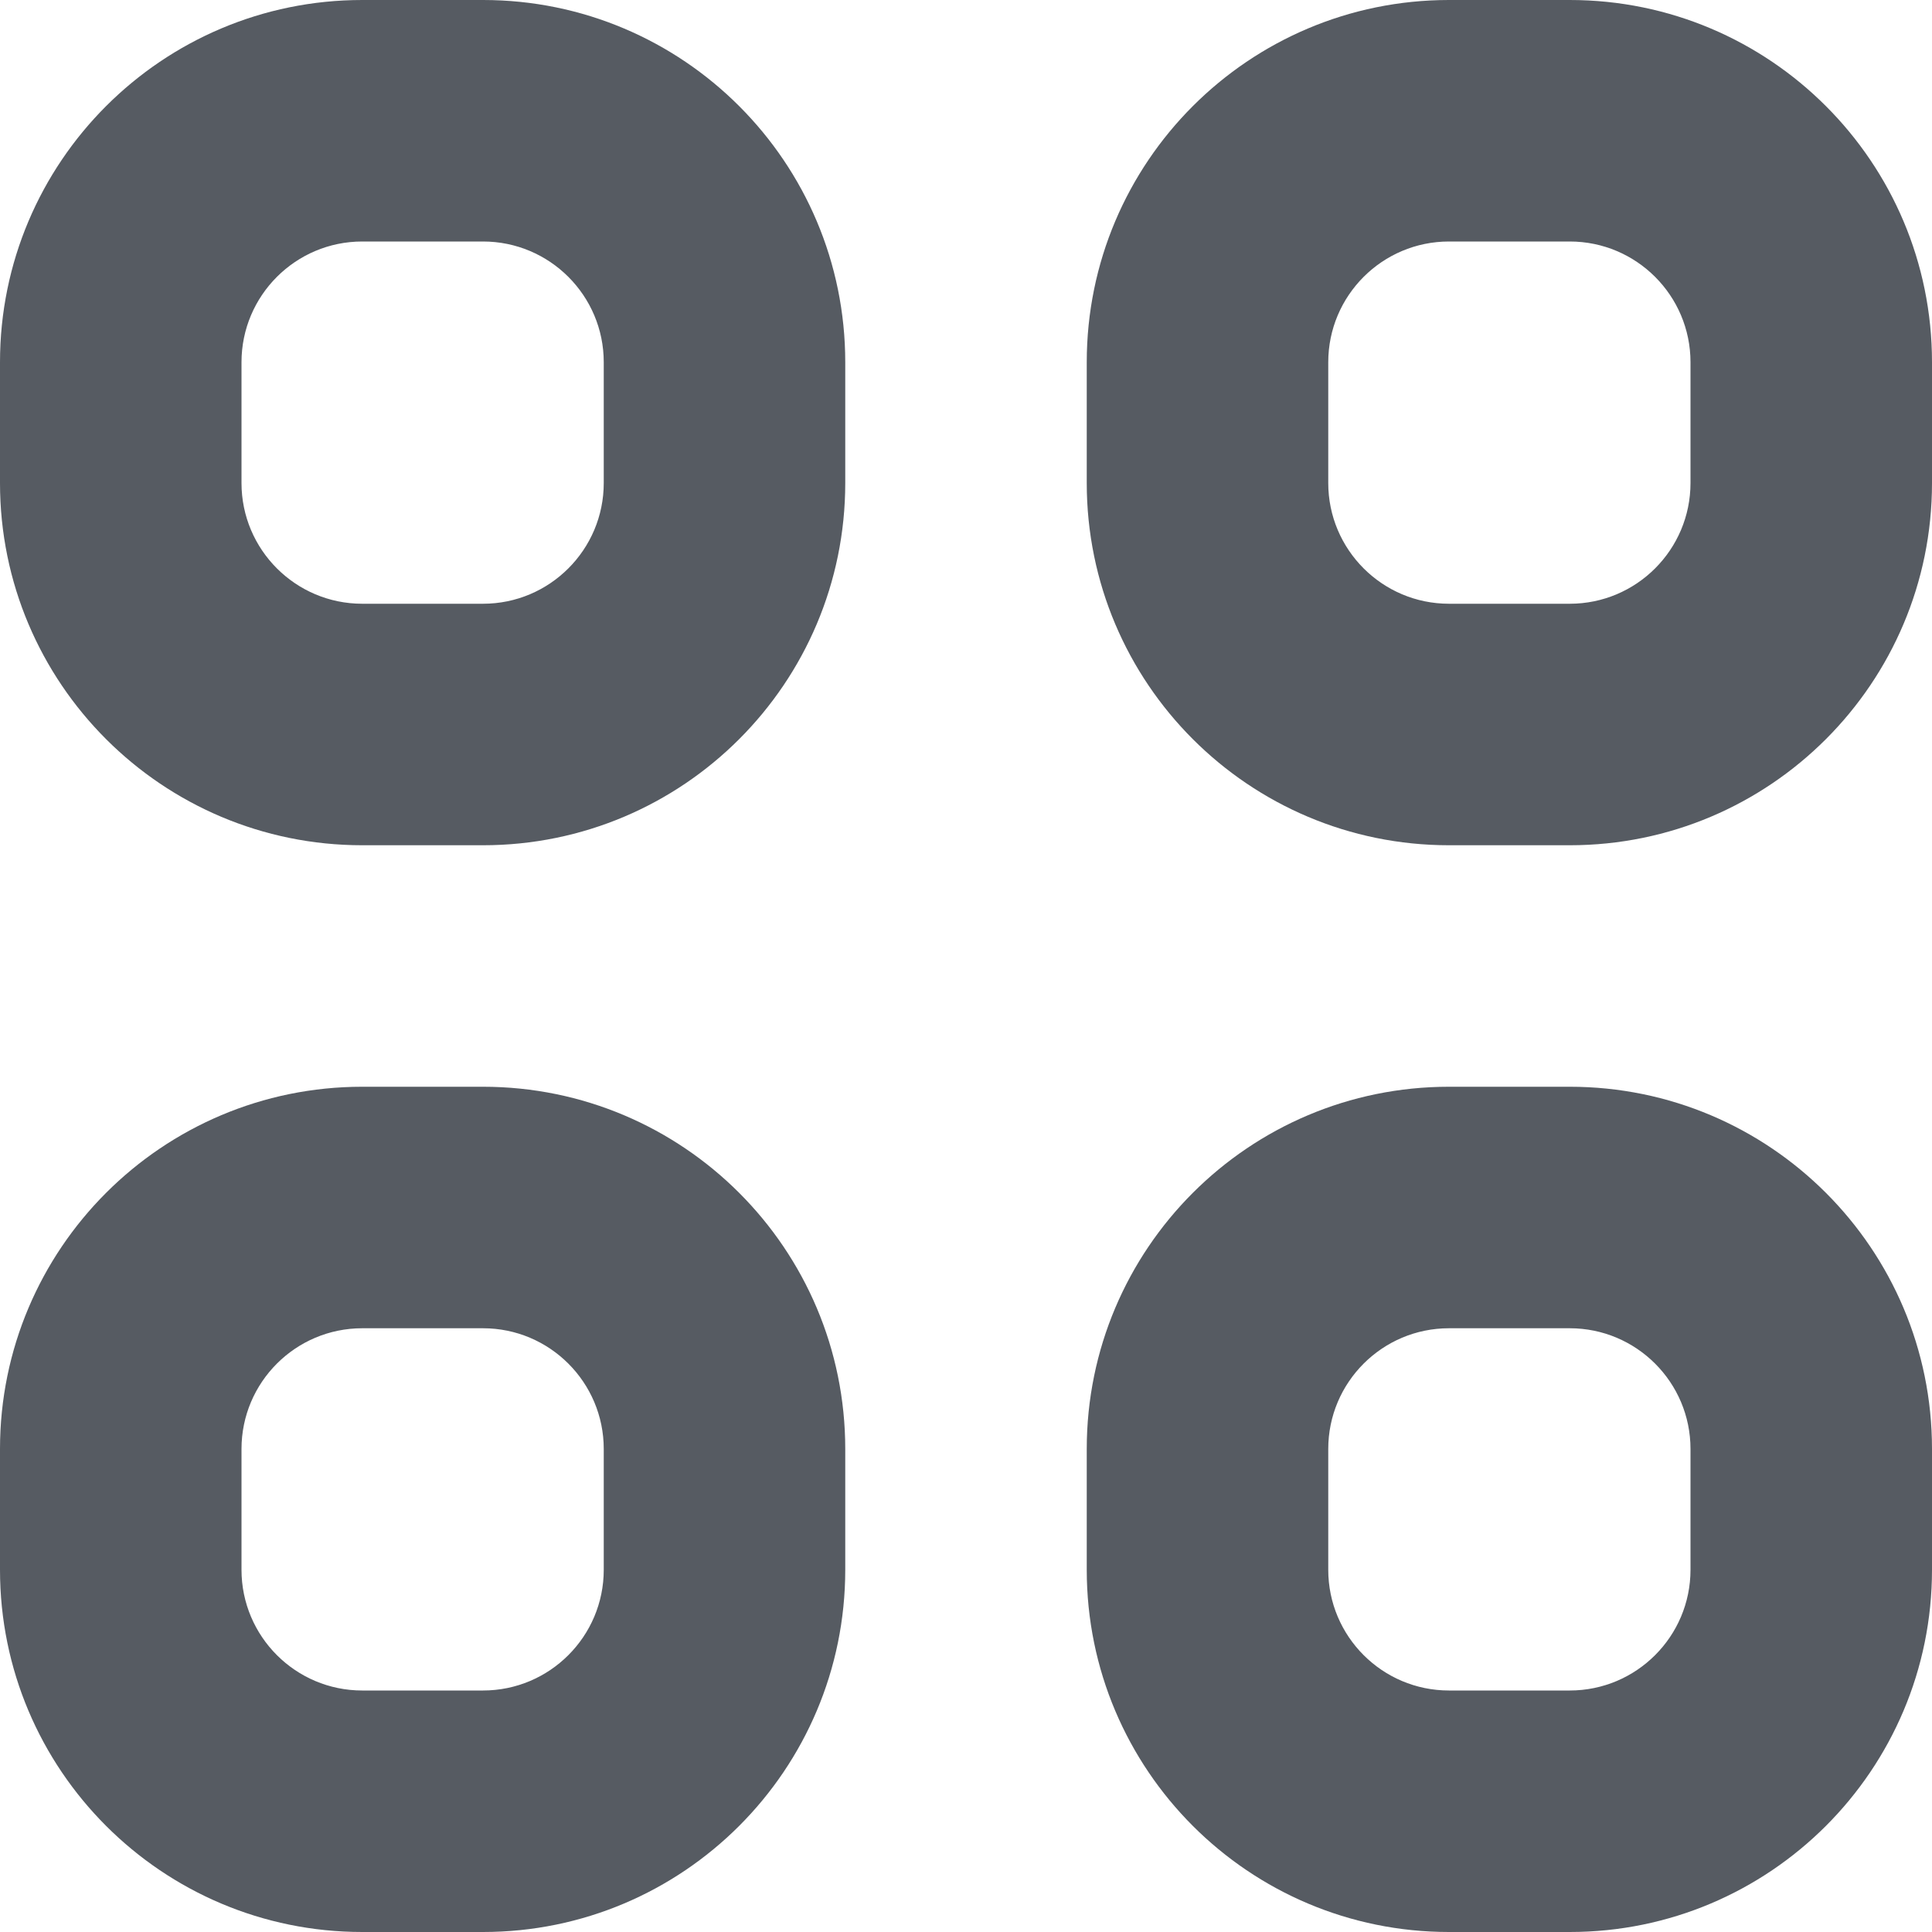
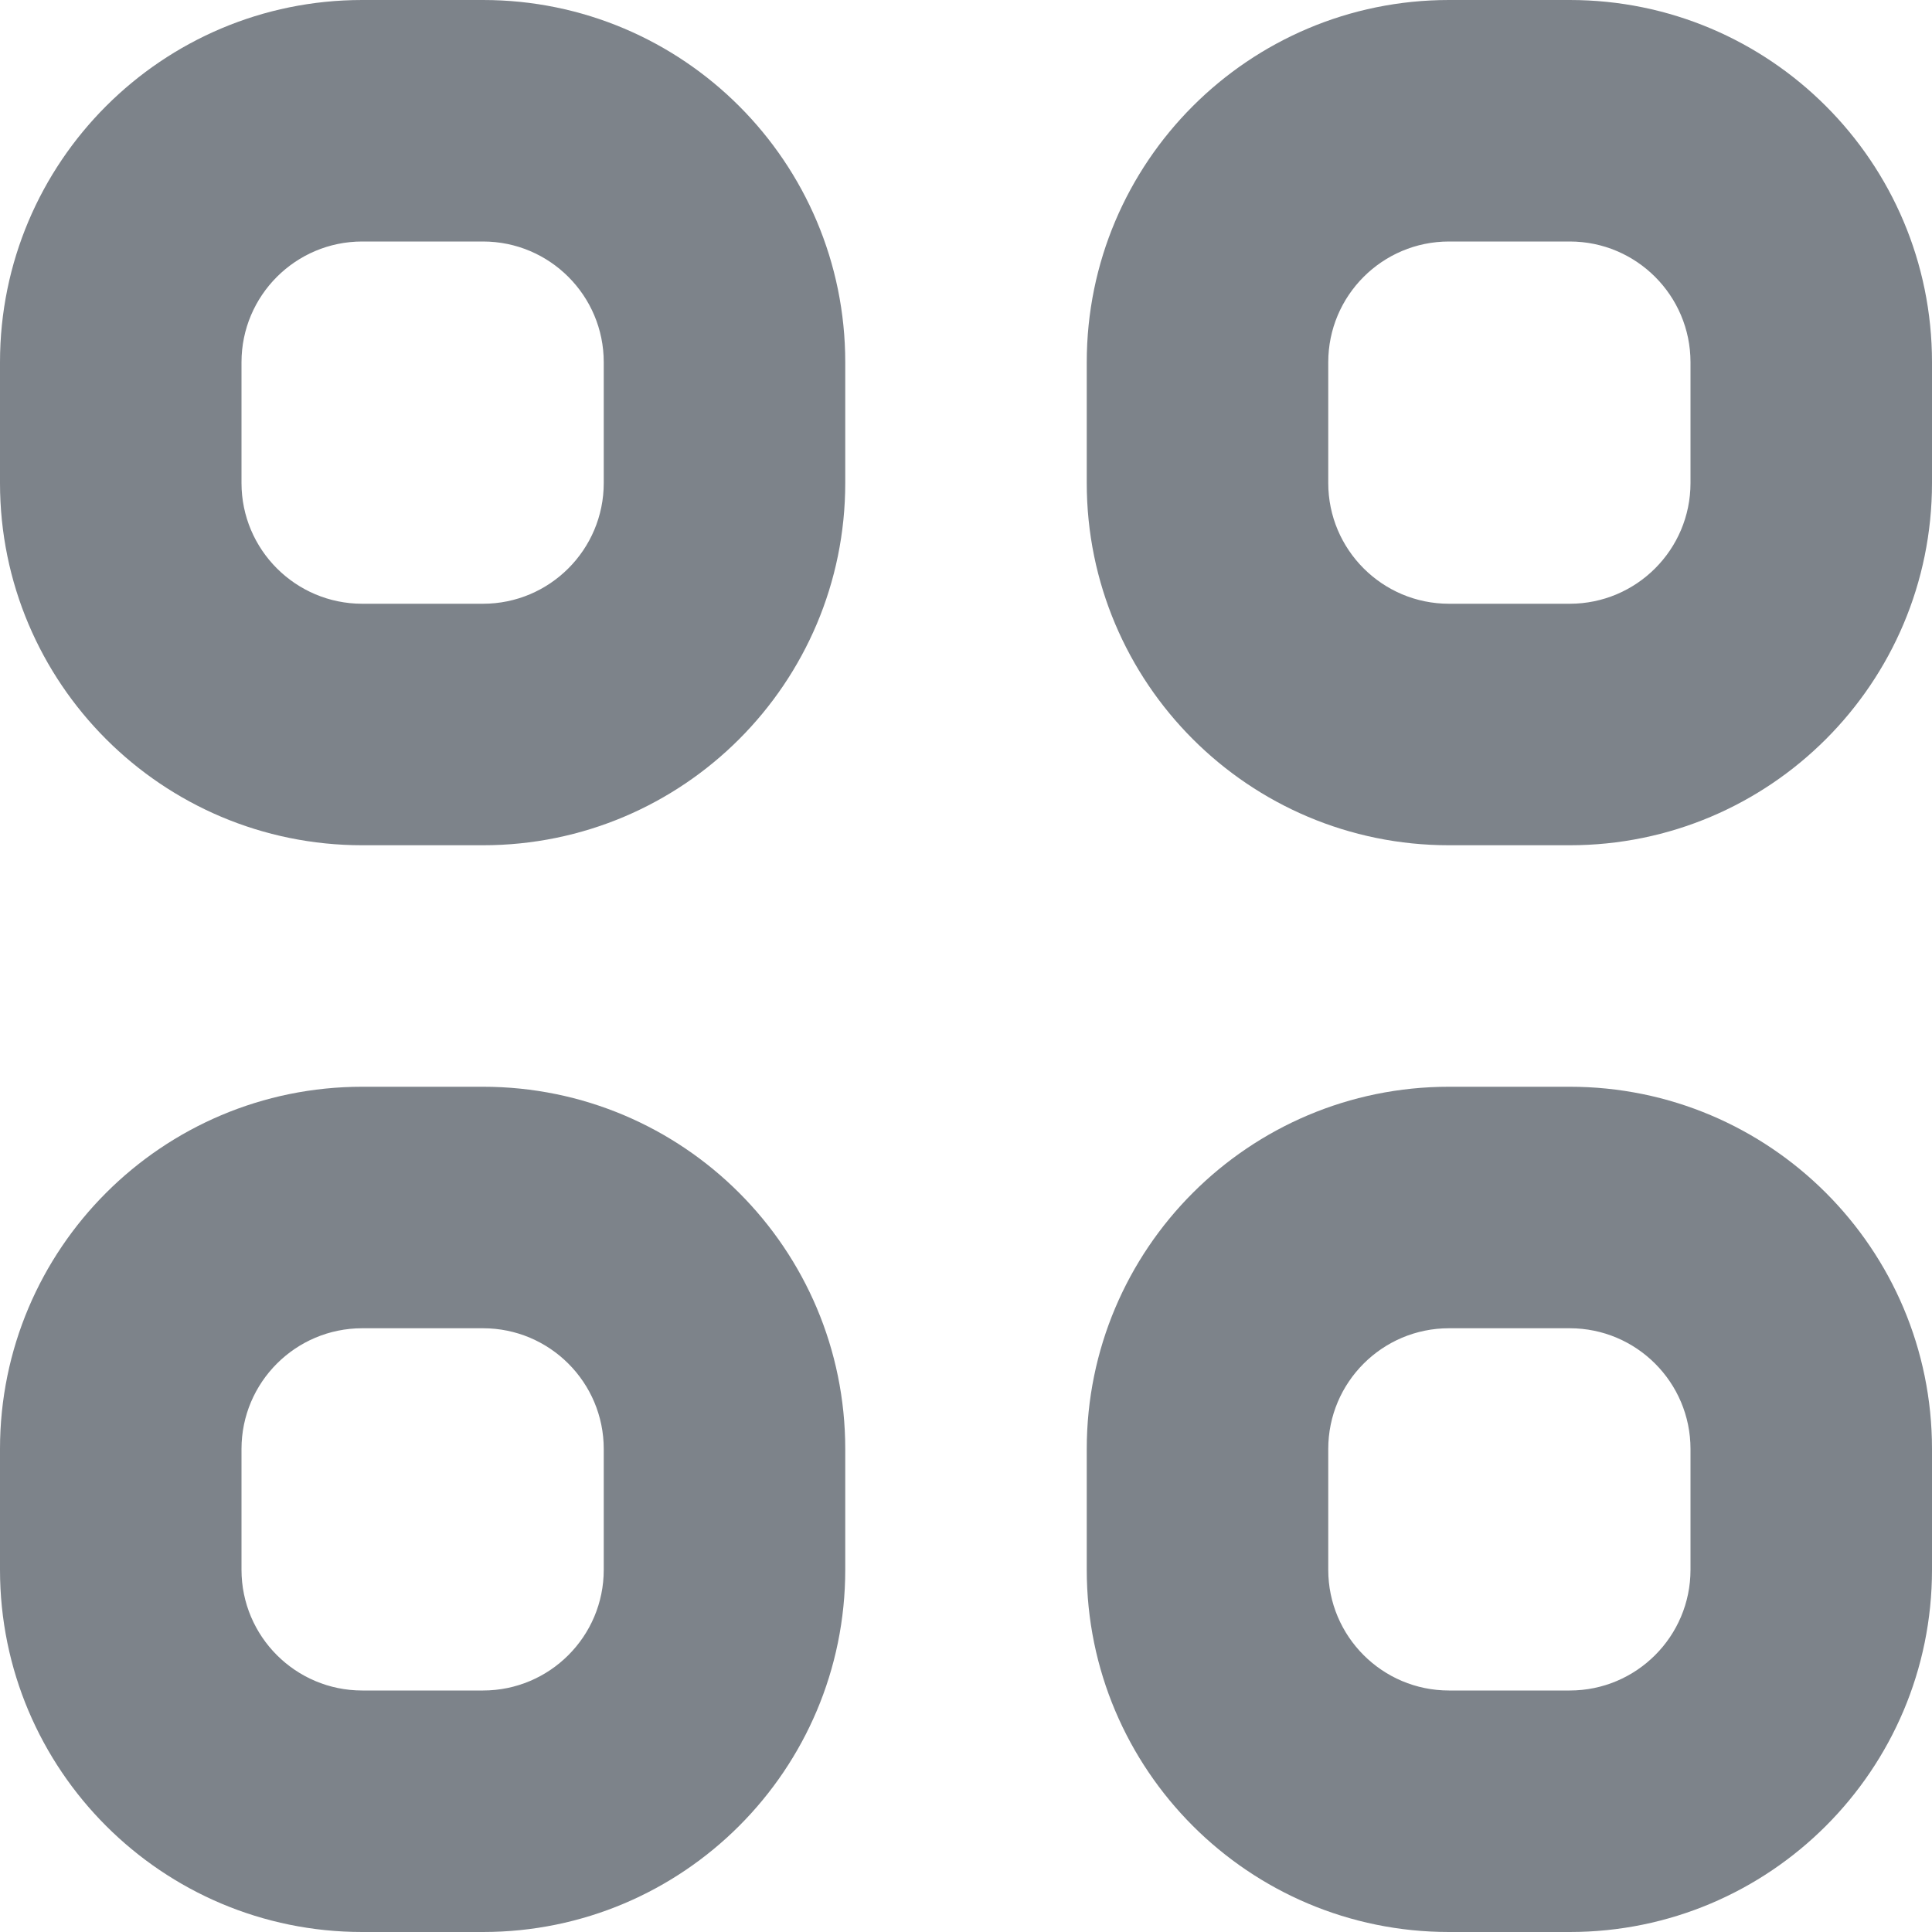
<svg xmlns="http://www.w3.org/2000/svg" width="16" height="16" viewBox="0 0 16 16" fill="none">
-   <path fill-rule="evenodd" clip-rule="evenodd" d="M3 0C1.343 0 0 1.343 0 3V4C0 5.657 1.343 7 3 7H4C5.657 7 7 5.657 7 4V3C7 1.343 5.657 0 4 0H3ZM2 3C2 2.448 2.448 2 3 2H4C4.552 2 5 2.448 5 3V4C5 4.552 4.552 5 4 5H3C2.448 5 2 4.552 2 4V3Z" fill="#565B62" />
-   <path fill-rule="evenodd" clip-rule="evenodd" d="M3 9C1.343 9 0 10.343 0 12V13C0 14.657 1.343 16 3 16H4C5.657 16 7 14.657 7 13V12C7 10.343 5.657 9 4 9H3ZM2 12C2 11.448 2.448 11 3 11H4C4.552 11 5 11.448 5 12V13C5 13.552 4.552 14 4 14H3C2.448 14 2 13.552 2 13V12Z" fill="#565B62" />
-   <path fill-rule="evenodd" clip-rule="evenodd" d="M9 3C9 1.343 10.343 0 12 0H13C14.657 0 16 1.343 16 3V4C16 5.657 14.657 7 13 7H12C10.343 7 9 5.657 9 4V3ZM12 2C11.448 2 11 2.448 11 3V4C11 4.552 11.448 5 12 5H13C13.552 5 14 4.552 14 4V3C14 2.448 13.552 2 13 2H12Z" fill="#565B62" />
-   <path fill-rule="evenodd" clip-rule="evenodd" d="M12 9C10.343 9 9 10.343 9 12V13C9 14.657 10.343 16 12 16H13C14.657 16 16 14.657 16 13V12C16 10.343 14.657 9 13 9H12ZM11 12C11 11.448 11.448 11 12 11H13C13.552 11 14 11.448 14 12V13C14 13.552 13.552 14 13 14H12C11.448 14 11 13.552 11 13V12Z" fill="#565B62" />
+   <path fill-rule="evenodd" clip-rule="evenodd" d="M3 0C1.343 0 0 1.343 0 3V4C0 5.657 1.343 7 3 7H4C5.657 7 7 5.657 7 4V3C7 1.343 5.657 0 4 0H3ZM2 3C2 2.448 2.448 2 3 2H4C4.552 2 5 2.448 5 3V4C5 4.552 4.552 5 4 5H3C2.448 5 2 4.552 2 4V3Z" fill="#7D838A" />
+   <path fill-rule="evenodd" clip-rule="evenodd" d="M3 9C1.343 9 0 10.343 0 12V13C0 14.657 1.343 16 3 16H4C5.657 16 7 14.657 7 13V12C7 10.343 5.657 9 4 9H3ZM2 12C2 11.448 2.448 11 3 11H4C4.552 11 5 11.448 5 12V13C5 13.552 4.552 14 4 14H3C2.448 14 2 13.552 2 13V12Z" fill="#7D838A" />
+   <path fill-rule="evenodd" clip-rule="evenodd" d="M9 3C9 1.343 10.343 0 12 0H13C14.657 0 16 1.343 16 3V4C16 5.657 14.657 7 13 7H12C10.343 7 9 5.657 9 4V3ZM12 2C11.448 2 11 2.448 11 3V4C11 4.552 11.448 5 12 5H13C13.552 5 14 4.552 14 4V3C14 2.448 13.552 2 13 2H12Z" fill="#7D838A" />
+   <path fill-rule="evenodd" clip-rule="evenodd" d="M12 9C10.343 9 9 10.343 9 12V13C9 14.657 10.343 16 12 16H13C14.657 16 16 14.657 16 13V12C16 10.343 14.657 9 13 9H12ZM11 12C11 11.448 11.448 11 12 11H13C13.552 11 14 11.448 14 12V13C14 13.552 13.552 14 13 14H12C11.448 14 11 13.552 11 13V12Z" fill="#7D838A" />
</svg>
